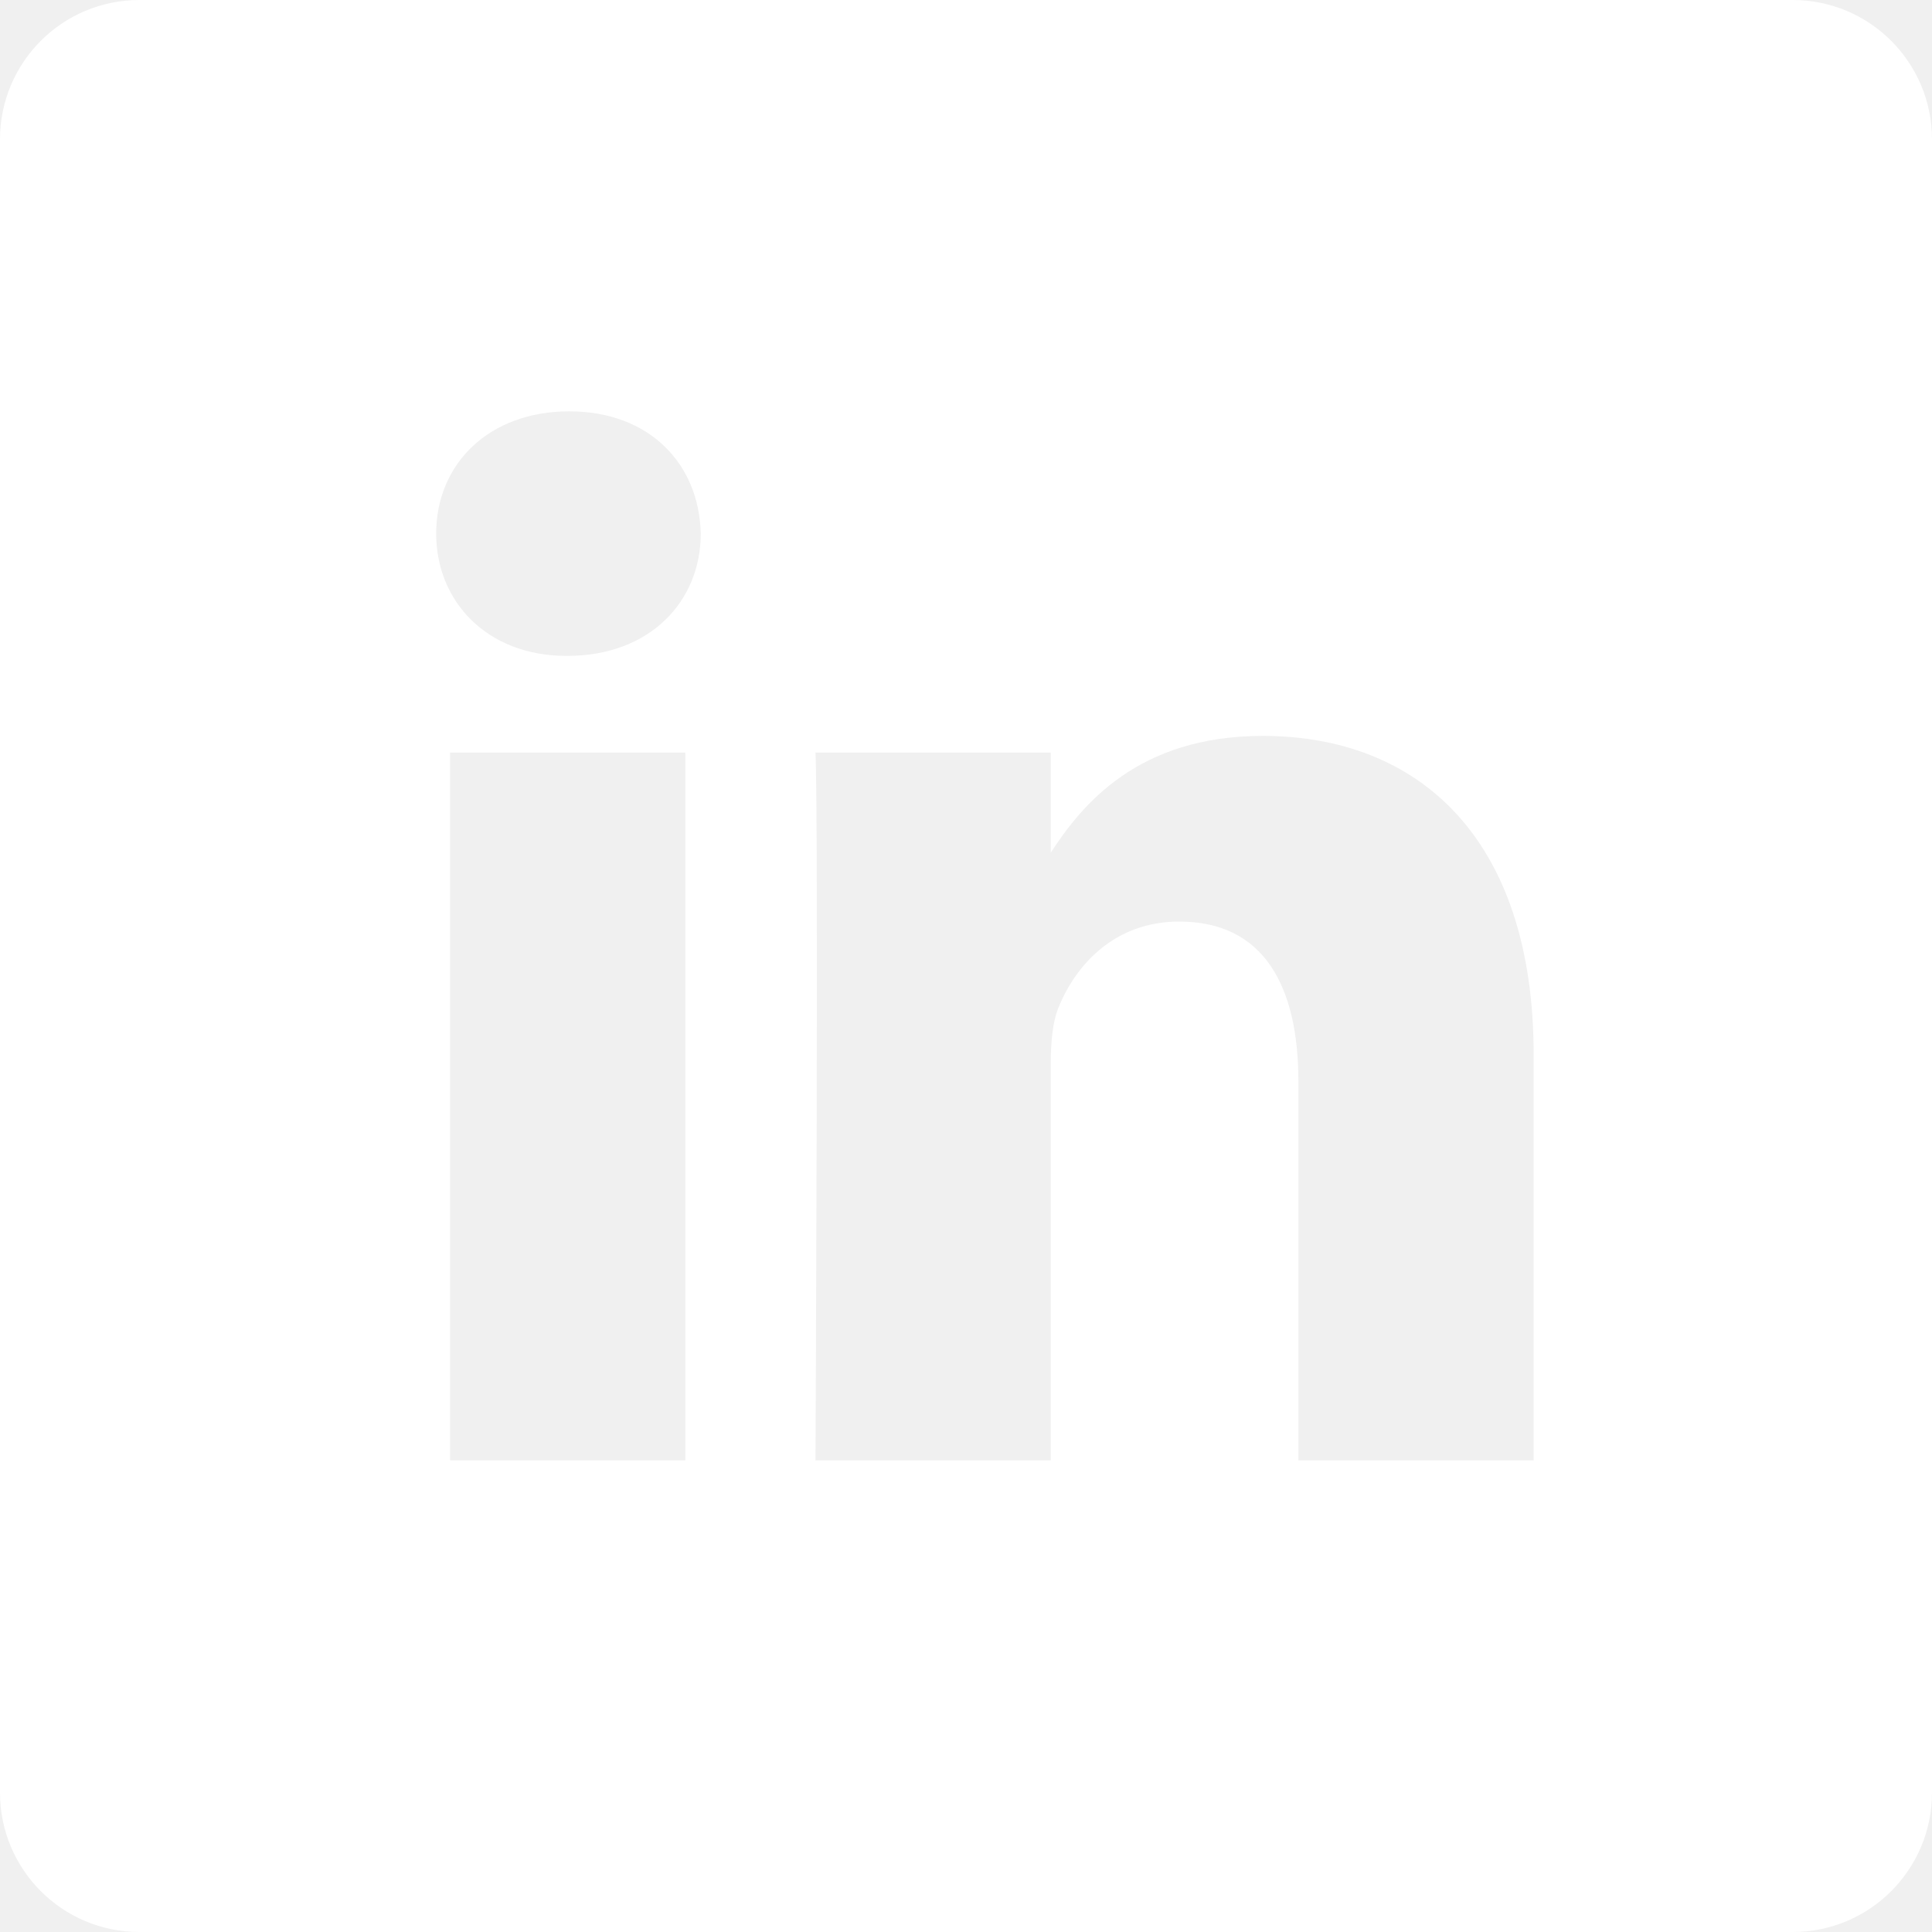
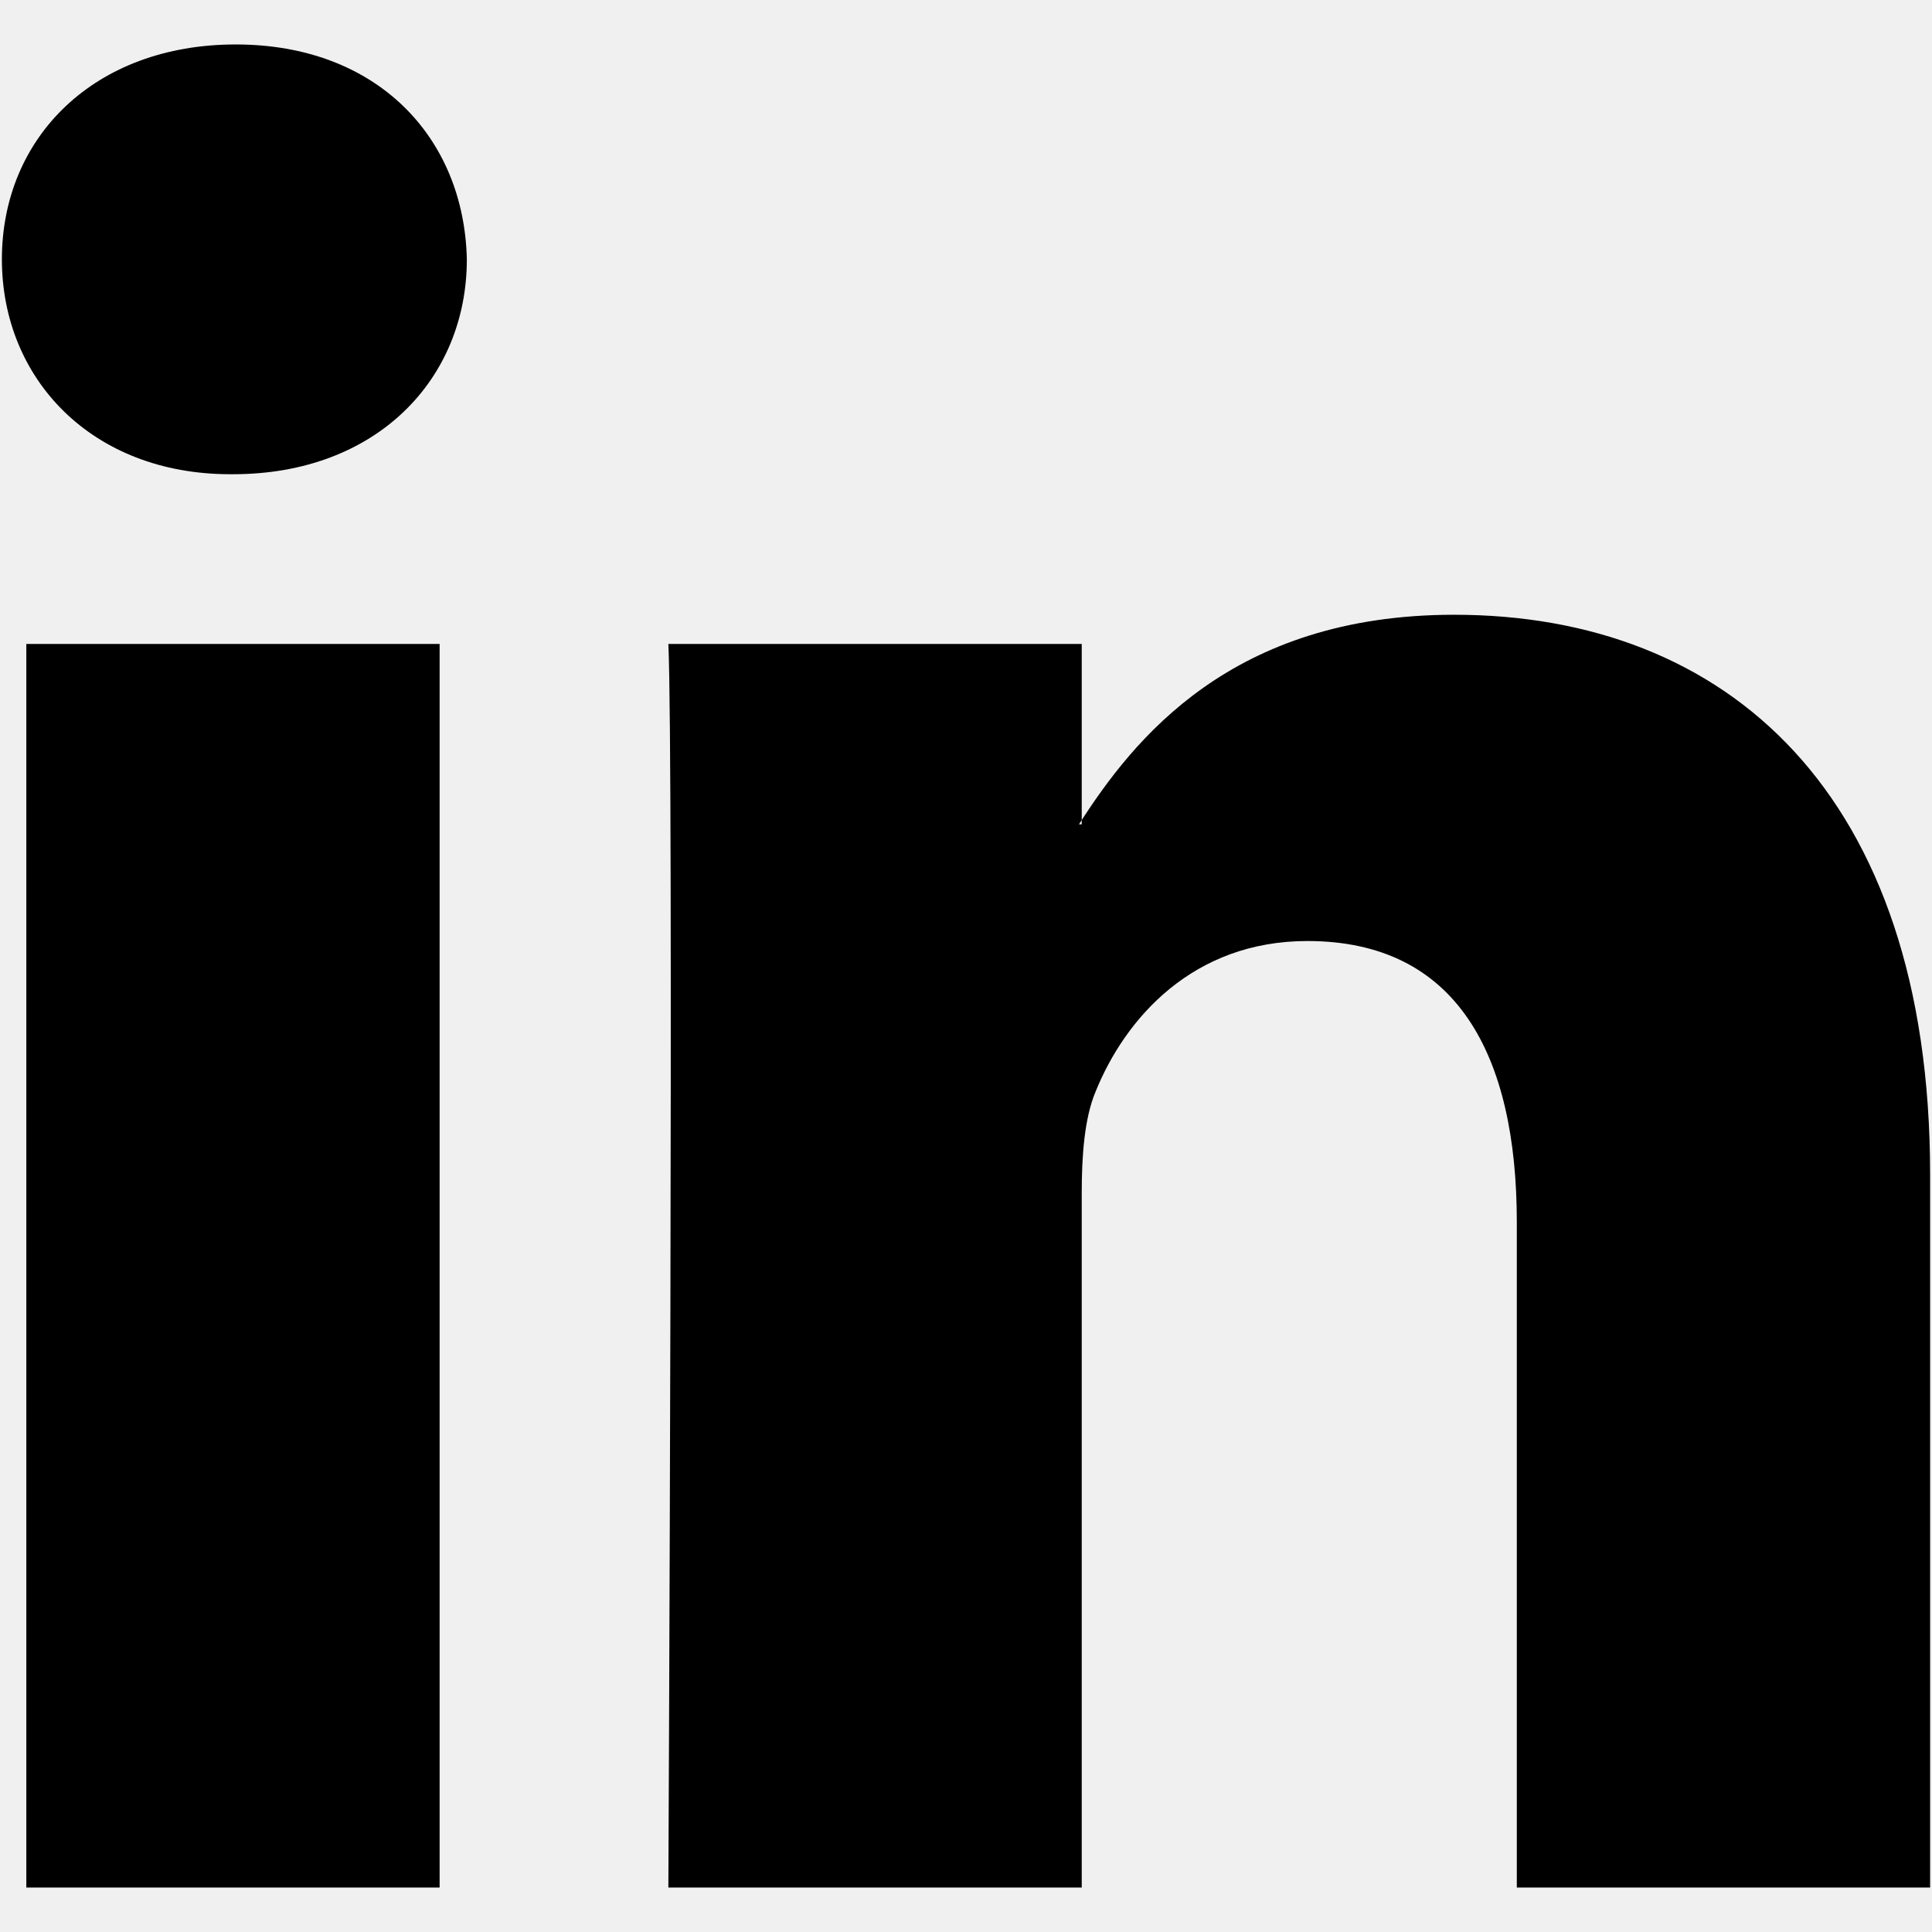
- <svg xmlns="http://www.w3.org/2000/svg" width="21" height="21" viewBox="0 0 21 21" fill="none">
-   <path d="M19.485 0H1.515C0.678 0 0 0.678 0 1.515V19.485C0 20.322 0.678 21 1.515 21H19.485C20.322 21 21 20.322 21 19.485V1.515C21 0.678 20.322 0 19.485 0V0ZM7.449 15.873H4.892V8.18H7.449V15.873ZM6.17 7.129H6.154C5.295 7.129 4.741 6.538 4.741 5.8C4.741 5.045 5.312 4.471 6.187 4.471C7.062 4.471 7.6 5.045 7.617 5.8C7.617 6.538 7.062 7.129 6.17 7.129ZM16.67 15.873H14.113V11.757C14.113 10.723 13.742 10.017 12.817 10.017C12.111 10.017 11.69 10.493 11.505 10.953C11.438 11.117 11.421 11.347 11.421 11.577V15.873H8.864C8.864 15.873 8.898 8.901 8.864 8.18H11.421V9.269C11.761 8.745 12.369 7.999 13.726 7.999C15.408 7.999 16.67 9.099 16.67 11.462V15.873Z" fill="white" />
+ <svg xmlns="http://www.w3.org/2000/svg" fill="#000000" version="1.1" width="23px" height="23px" viewBox="0 0 512 512" xml:space="preserve" stroke="#000000" stroke-width="0.005">
+   <g id="SVGRepo_bgCarrier" stroke-width="0" />
+   <g id="SVGRepo_tracerCarrier" stroke-linecap="round" stroke-linejoin="round" />
+   <g id="SVGRepo_iconCarrier">
+     <g id="7935ec95c421cee6d86eb22ecd125aef">
+       <path style="display: inline; fill-rule: evenodd; clip-rule: evenodd;" d="M116.504,500.219V170.654H6.975v329.564H116.504 L116.504,500.219z M61.751,125.674c38.183,0,61.968-25.328,61.968-56.953c-0.722-32.328-23.785-56.941-61.252-56.941 C24.994,11.781,0.5,36.394,0.5,68.722c0,31.625,23.772,56.953,60.53,56.953H61.751L61.751,125.674z M177.124,500.219 c0,0,1.437-298.643,0-329.564H286.67v47.794h-0.727c14.404-22.49,40.354-55.533,99.44-55.533 c72.085,0,126.116,47.103,126.116,148.333v188.971H401.971V323.912c0-44.301-15.848-74.531-55.497-74.531 c-30.254,0-48.284,20.38-56.202,40.08c-2.897,7.012-3.602,16.861-3.602,26.711v184.047H177.124L177.124,500.219z"> </path>
+     </g>
+   </g>
</svg>
